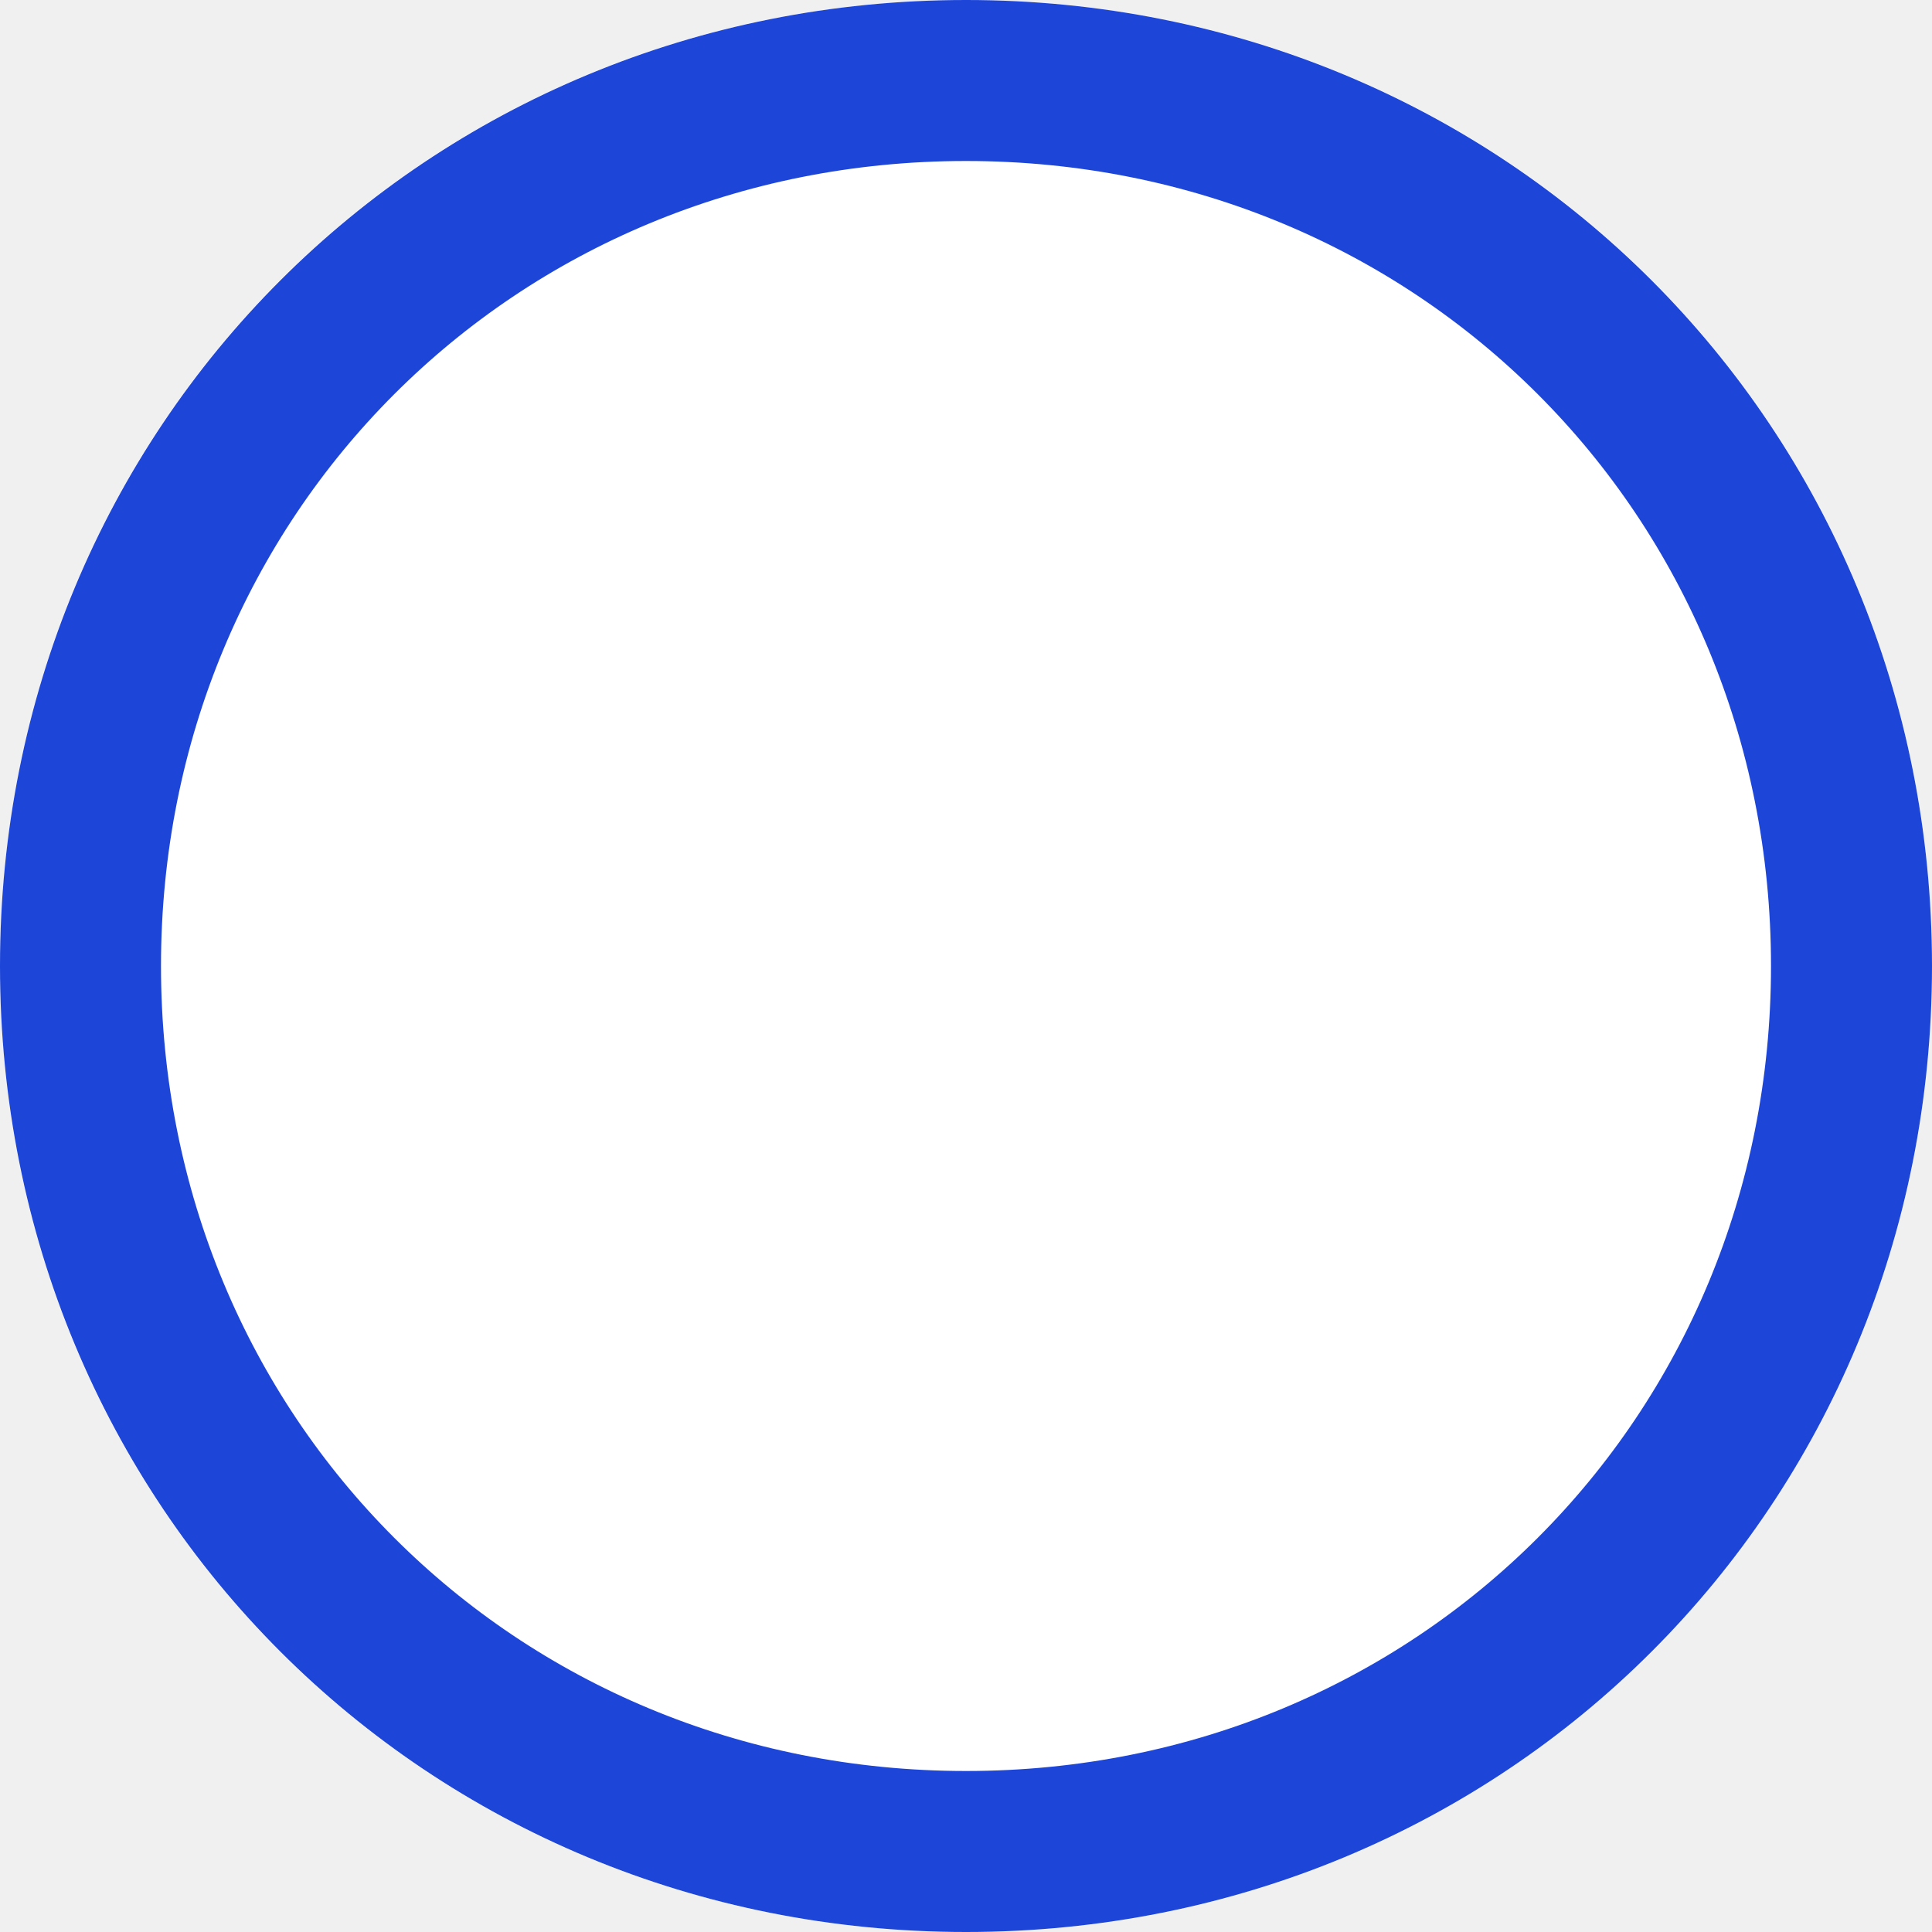
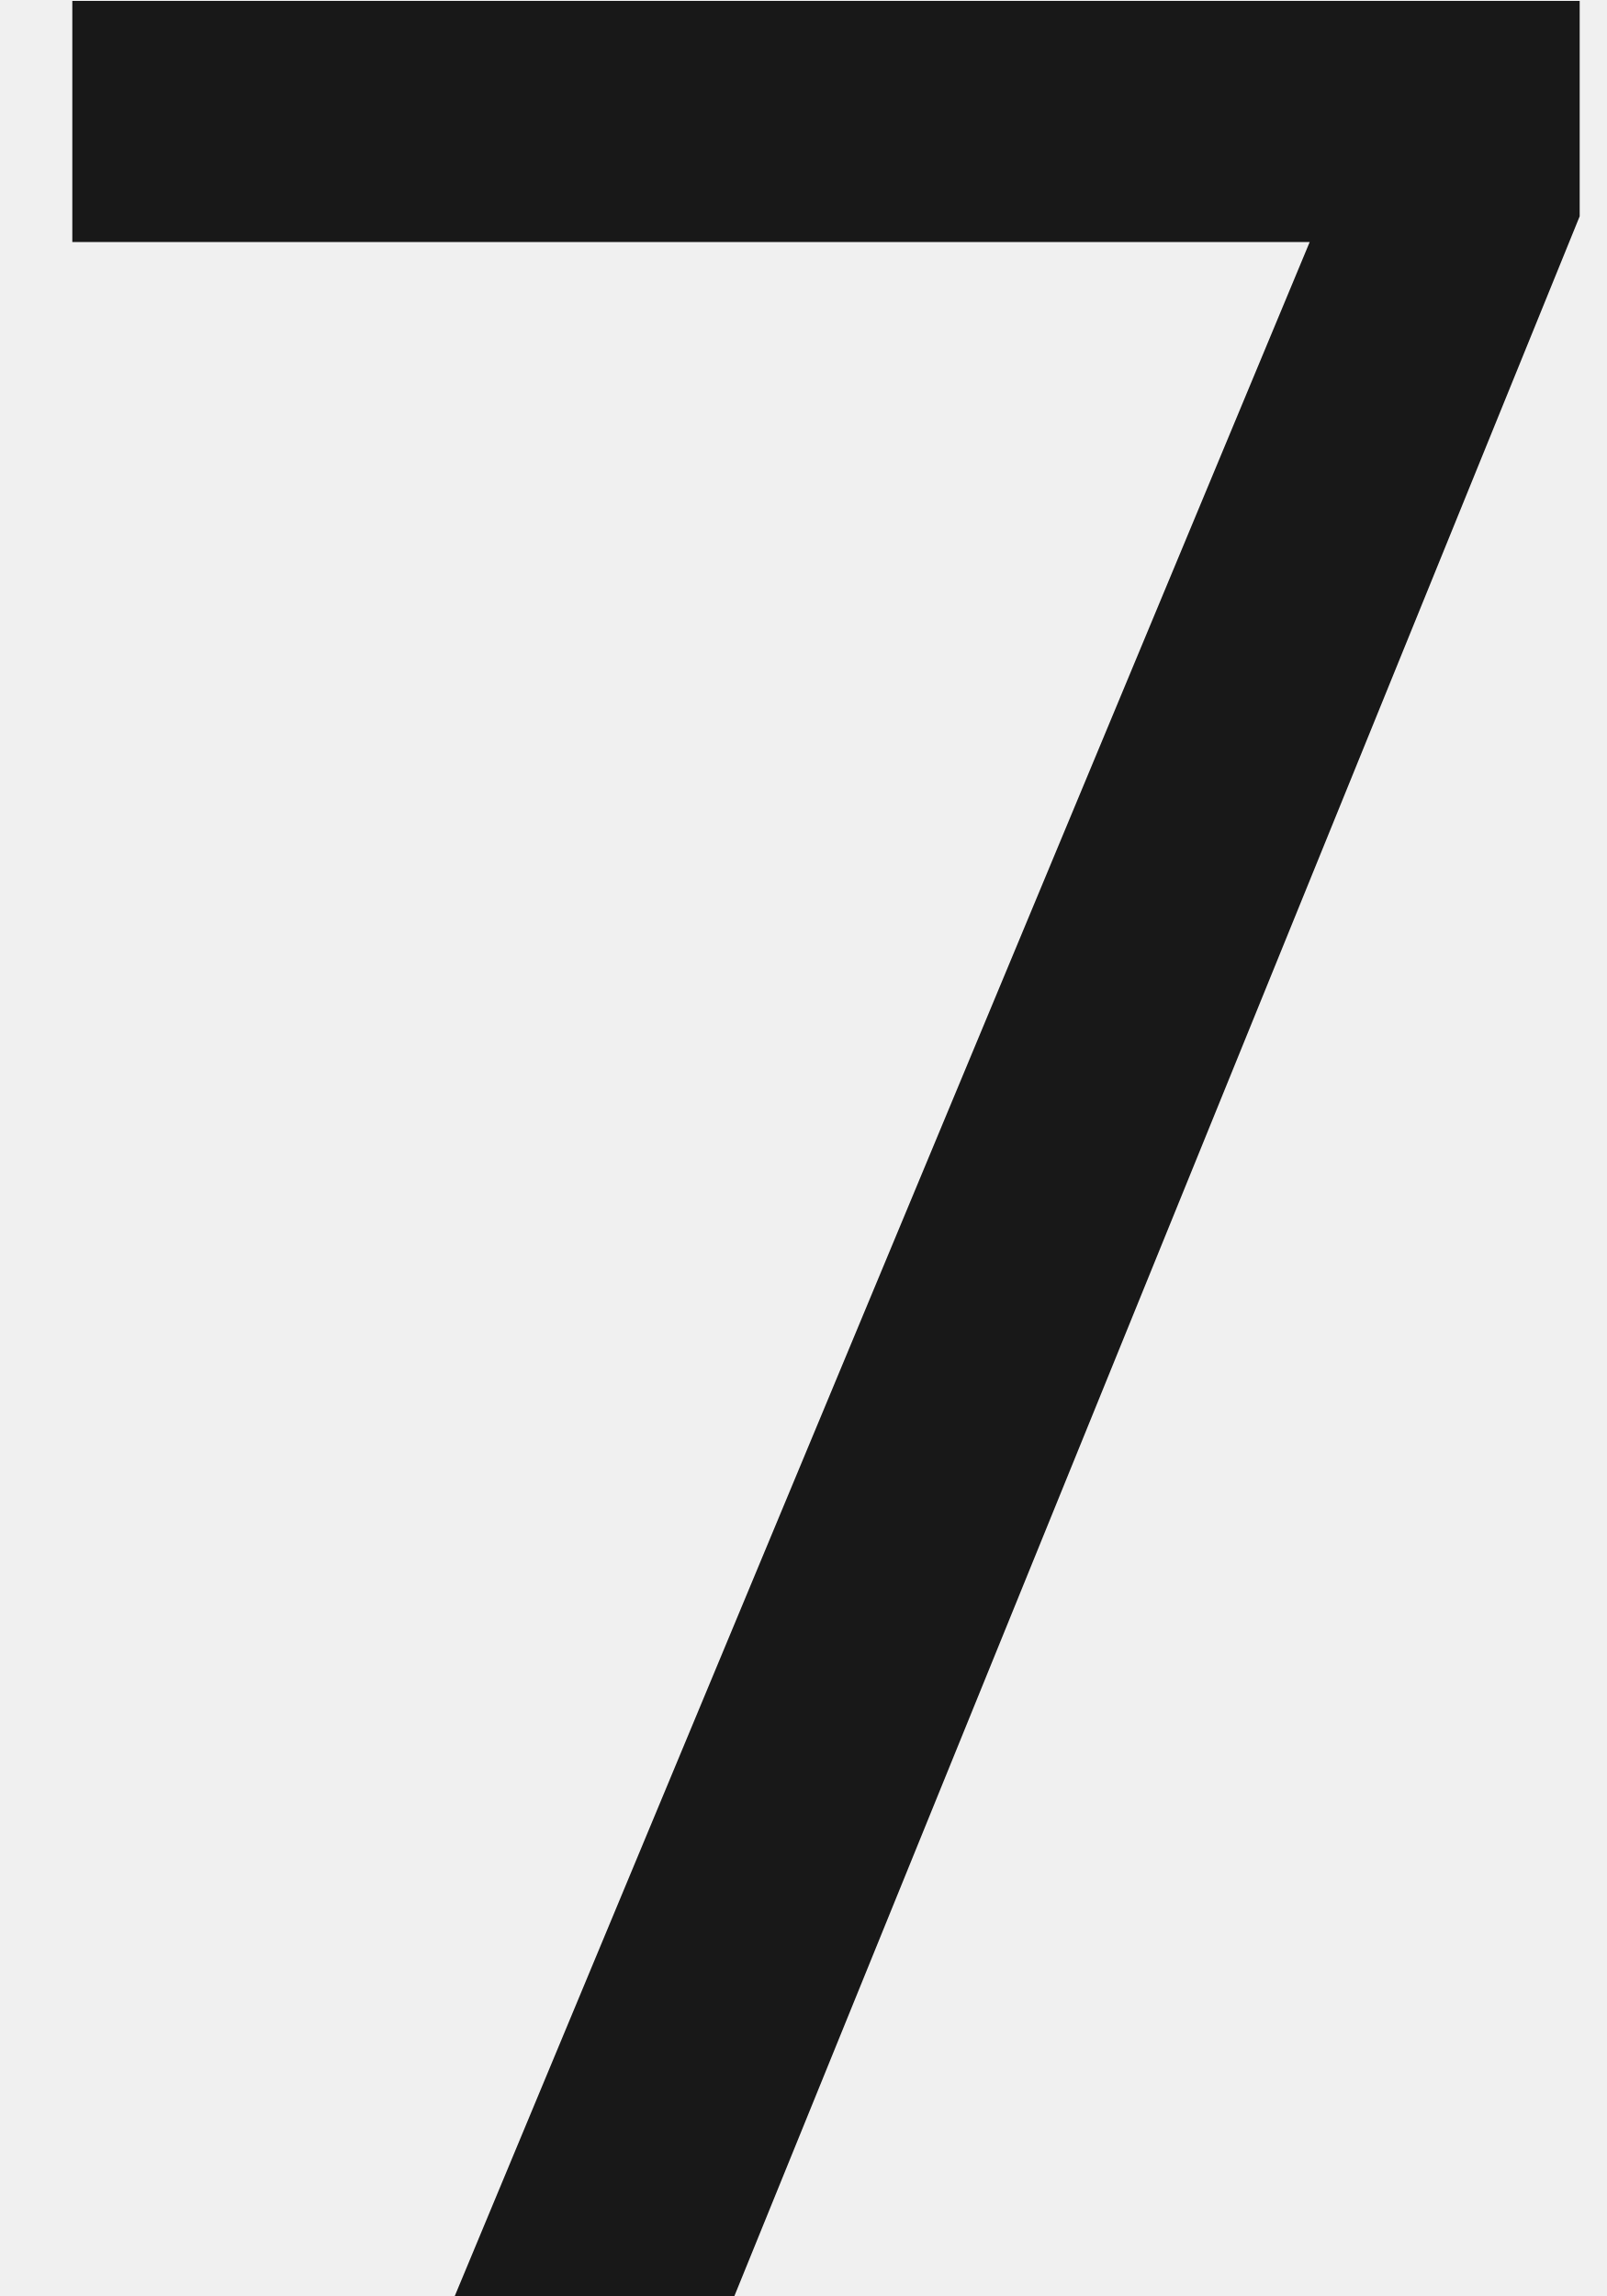
- <svg xmlns="http://www.w3.org/2000/svg" version="1.1" width="12px" height="12px" viewBox="234 712.5  12 12">
-   <path d="M 240 712.5  C 243.36 712.5  246 715.14  246 718.5  C 246 721.86  243.36 724.5  240 724.5  C 236.64 724.5  234 721.86  234 718.5  C 234 715.14  236.64 712.5  240 712.5  Z " fill-rule="nonzero" fill="#ffffff" stroke="none" />
-   <path d="M 240 713  C 243.08 713  245.5 715.42  245.5 718.5  C 245.5 721.58  243.08 724  240 724  C 236.92 724  234.5 721.58  234.5 718.5  C 234.5 715.42  236.92 713  240 713  Z " stroke-width="1" stroke="#1d46d8" fill="none" />
+ <svg xmlns="http://www.w3.org/2000/svg" version="1.1" width="7px" height="10px">
+   <g transform="matrix(1 0 0 1 -211 -127 )">
+     <path d="M 6.881 0.004  L 0.315 0.004  L 0.315 1.054  L 5.705 1.054  L 1.981 10  L 3.199 10  L 6.881 0.942  L 6.881 0.004  Z " fill-rule="nonzero" fill="#000000" stroke="none" fill-opacity="0.898" transform="matrix(1 0 0 1 211 127 )" />
+   </g>
</svg>
